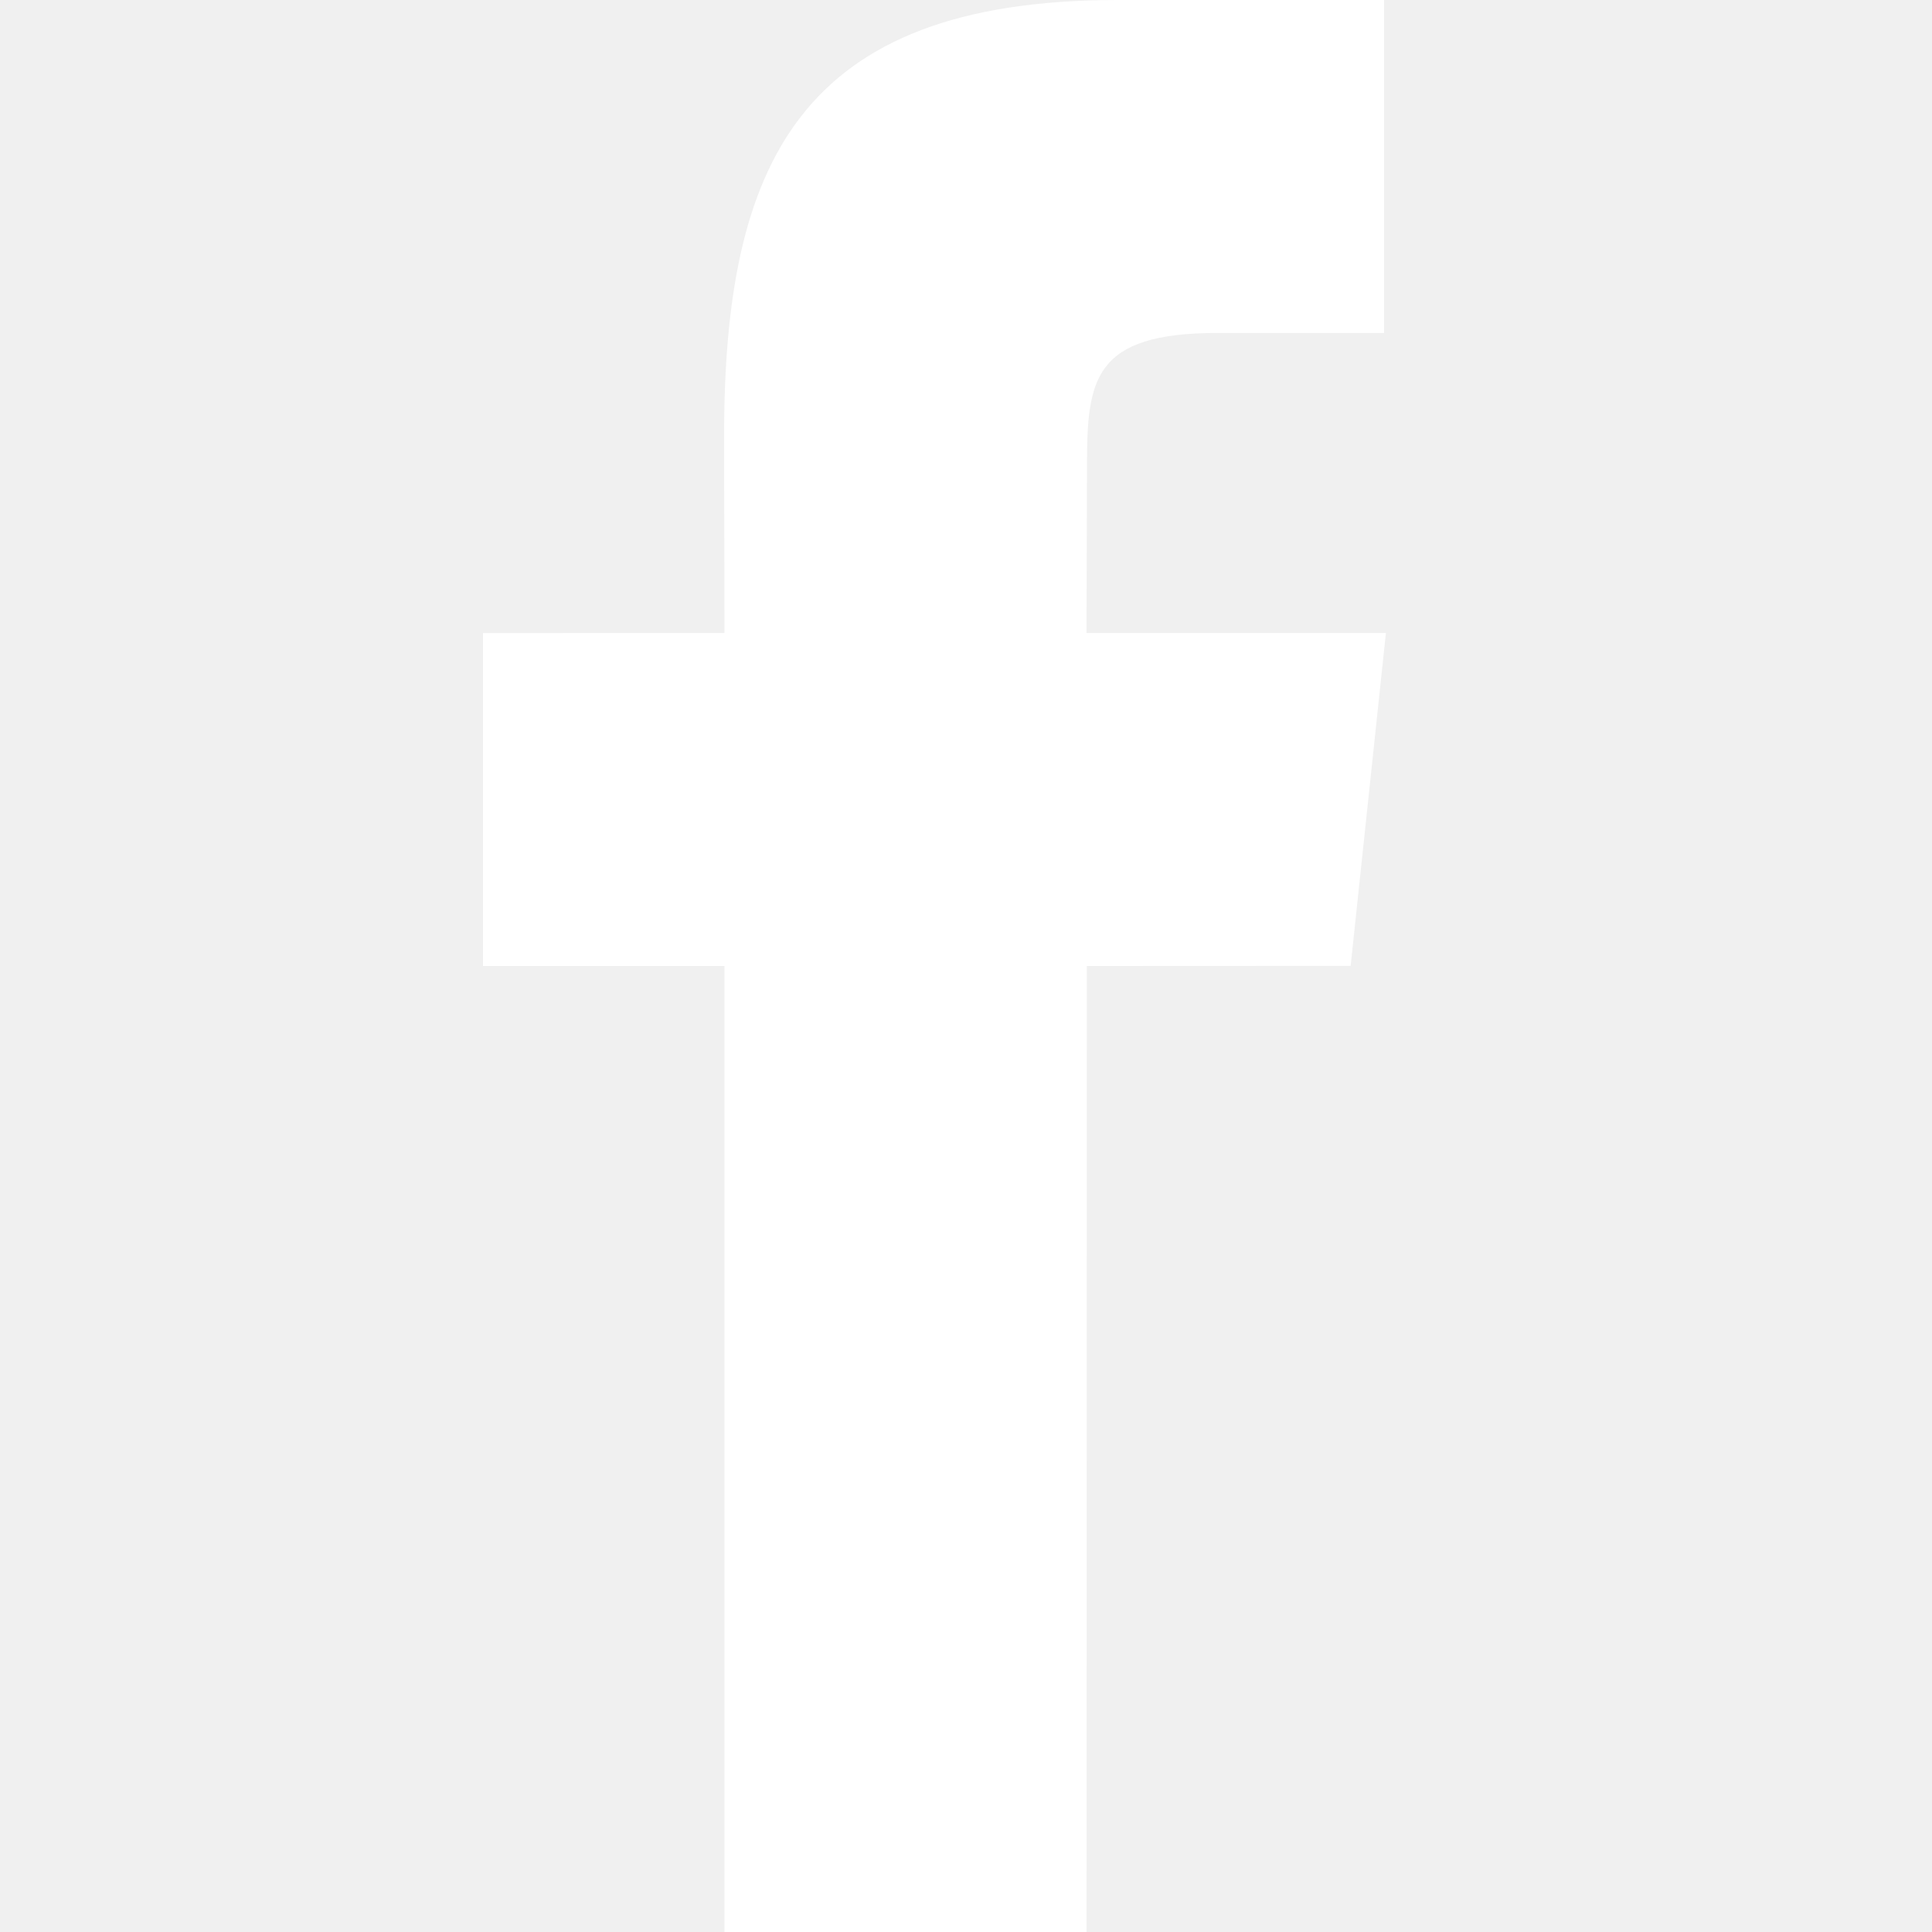
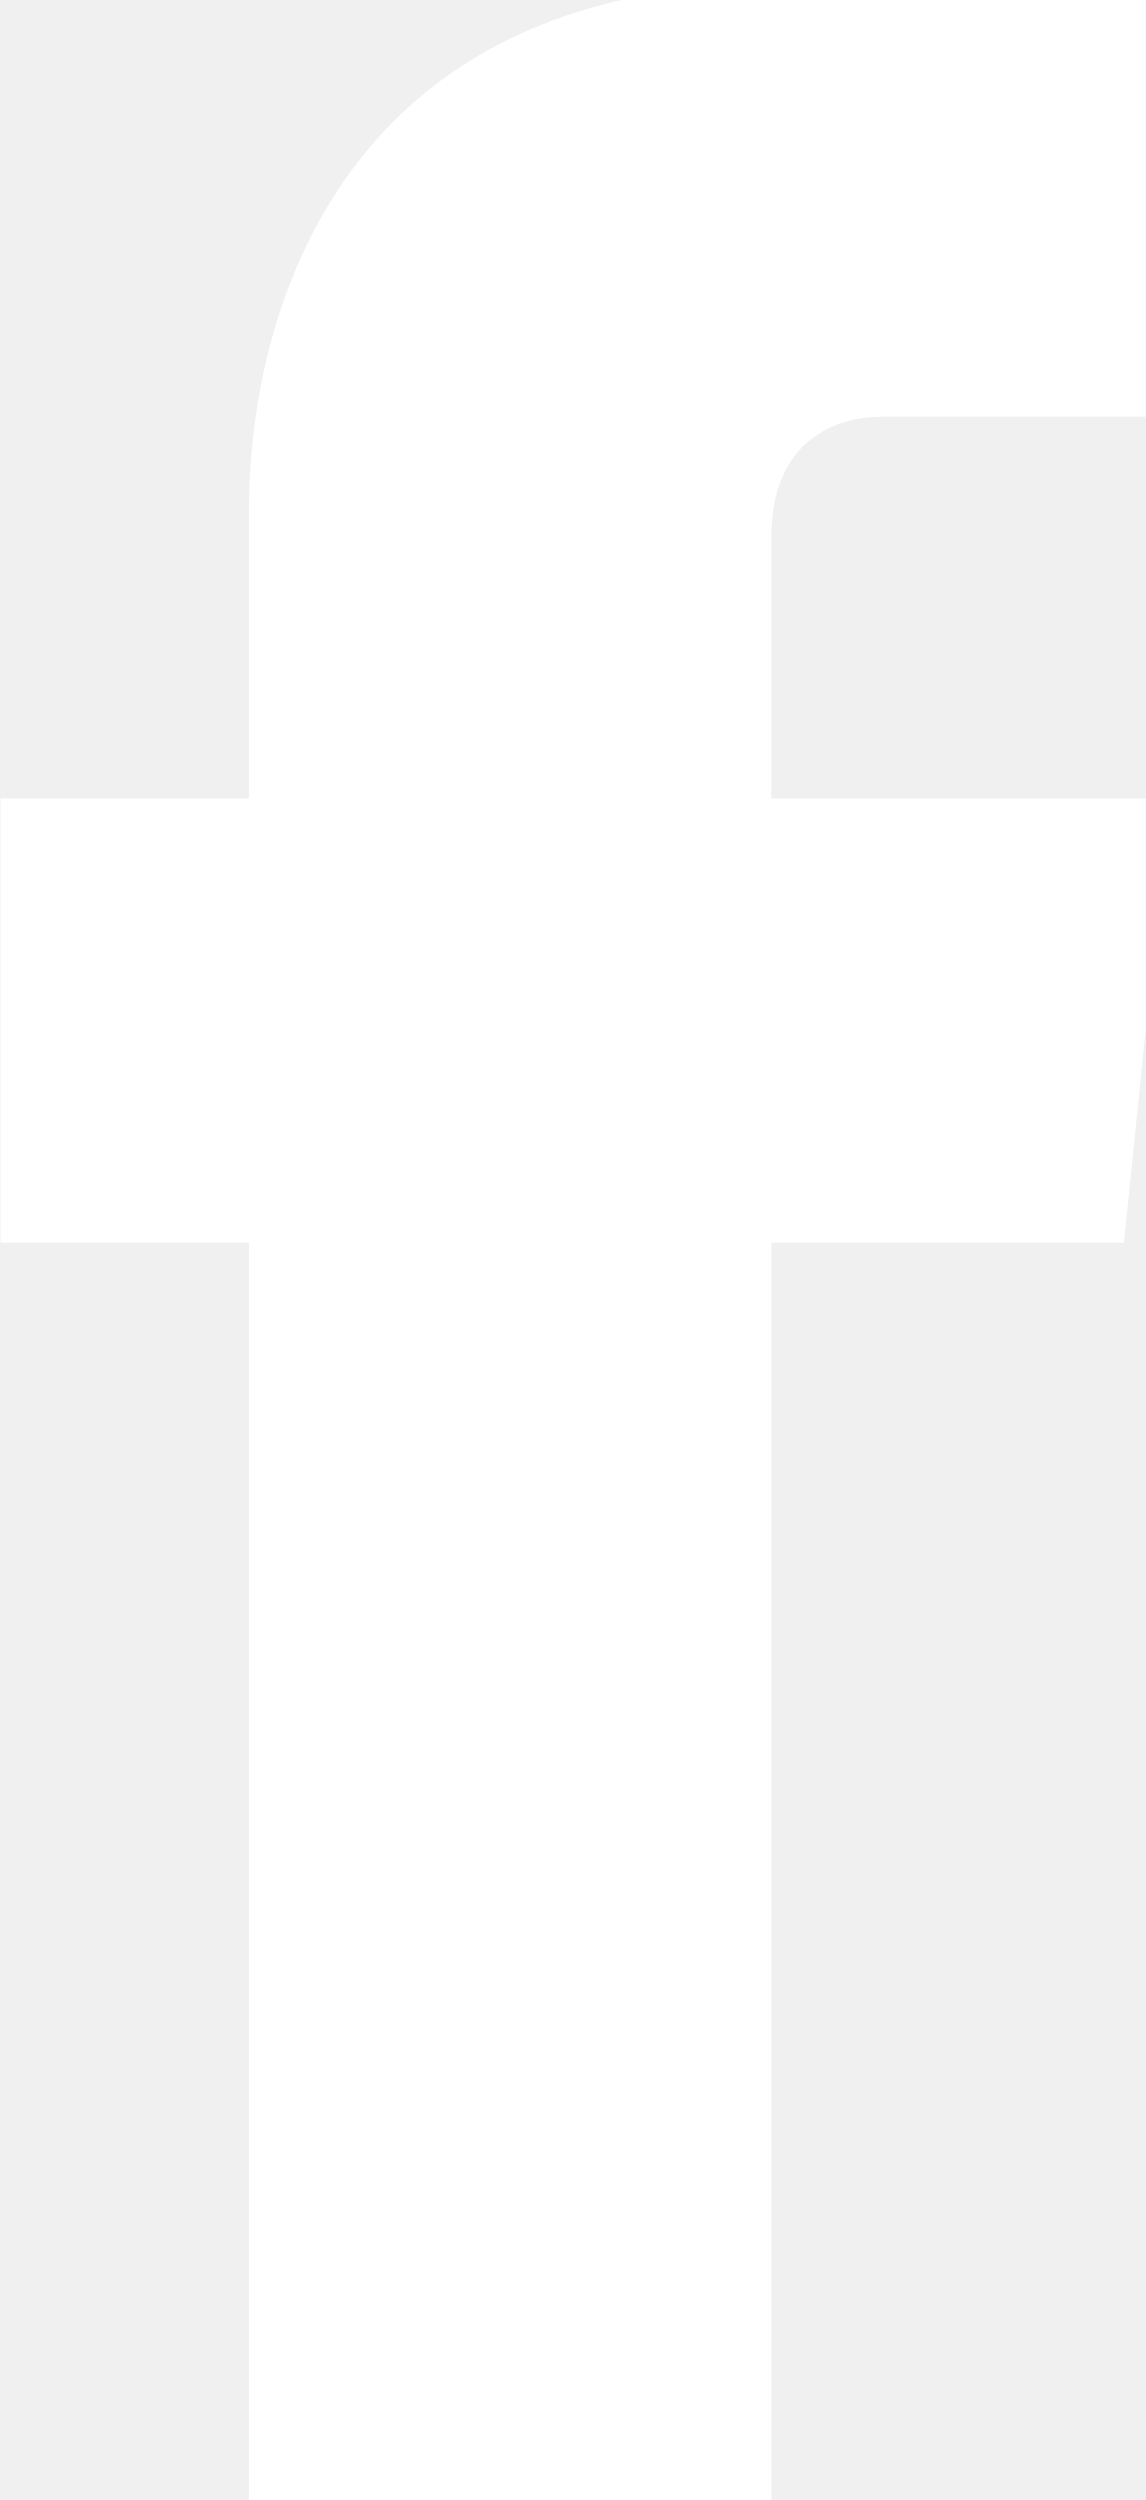
- <svg xmlns="http://www.w3.org/2000/svg" id="facebook-icon" version="1.1" x="0" y="0" width="1rem" height="1rem" viewBox="0 0 32 32">
-   <path d="M17.996 32h-5.996v-16h-4v-5.514l4-0.002-0.007-3.248c0-4.498 1.22-7.236 6.519-7.236h4.412v5.515h-2.757c-2.064 0-2.163 0.771-2.163 2.209l-0.008 2.76h4.959l-0.584 5.514-4.37 0.002-0.004 16z" fill="#fff" />
+ <svg xmlns="http://www.w3.org/2000/svg" viewBox="0 0 22 48" width="22" height="48">
+   <defs>
+     <clipPath clipPathUnits="userSpaceOnUse" id="cp1">
+       <path d="M0 0L22 0L22 48L0 48Z" />
+     </clipPath>
+   </defs>
+   <g clip-path="url(#cp1)">
+     <path d="M22.45,15.33h-7.64v-5.01c0,-1.88 1.25,-2.32 2.13,-2.32h5.4v-8.28l-7.43,-0.03c-8.25,0 -10.13,6.17 -10.13,10.12v5.52h-4.77v8.53h4.77v24.14h10.03v-24.14h6.77z" fill="#fff" />
+   </g>
</svg>
